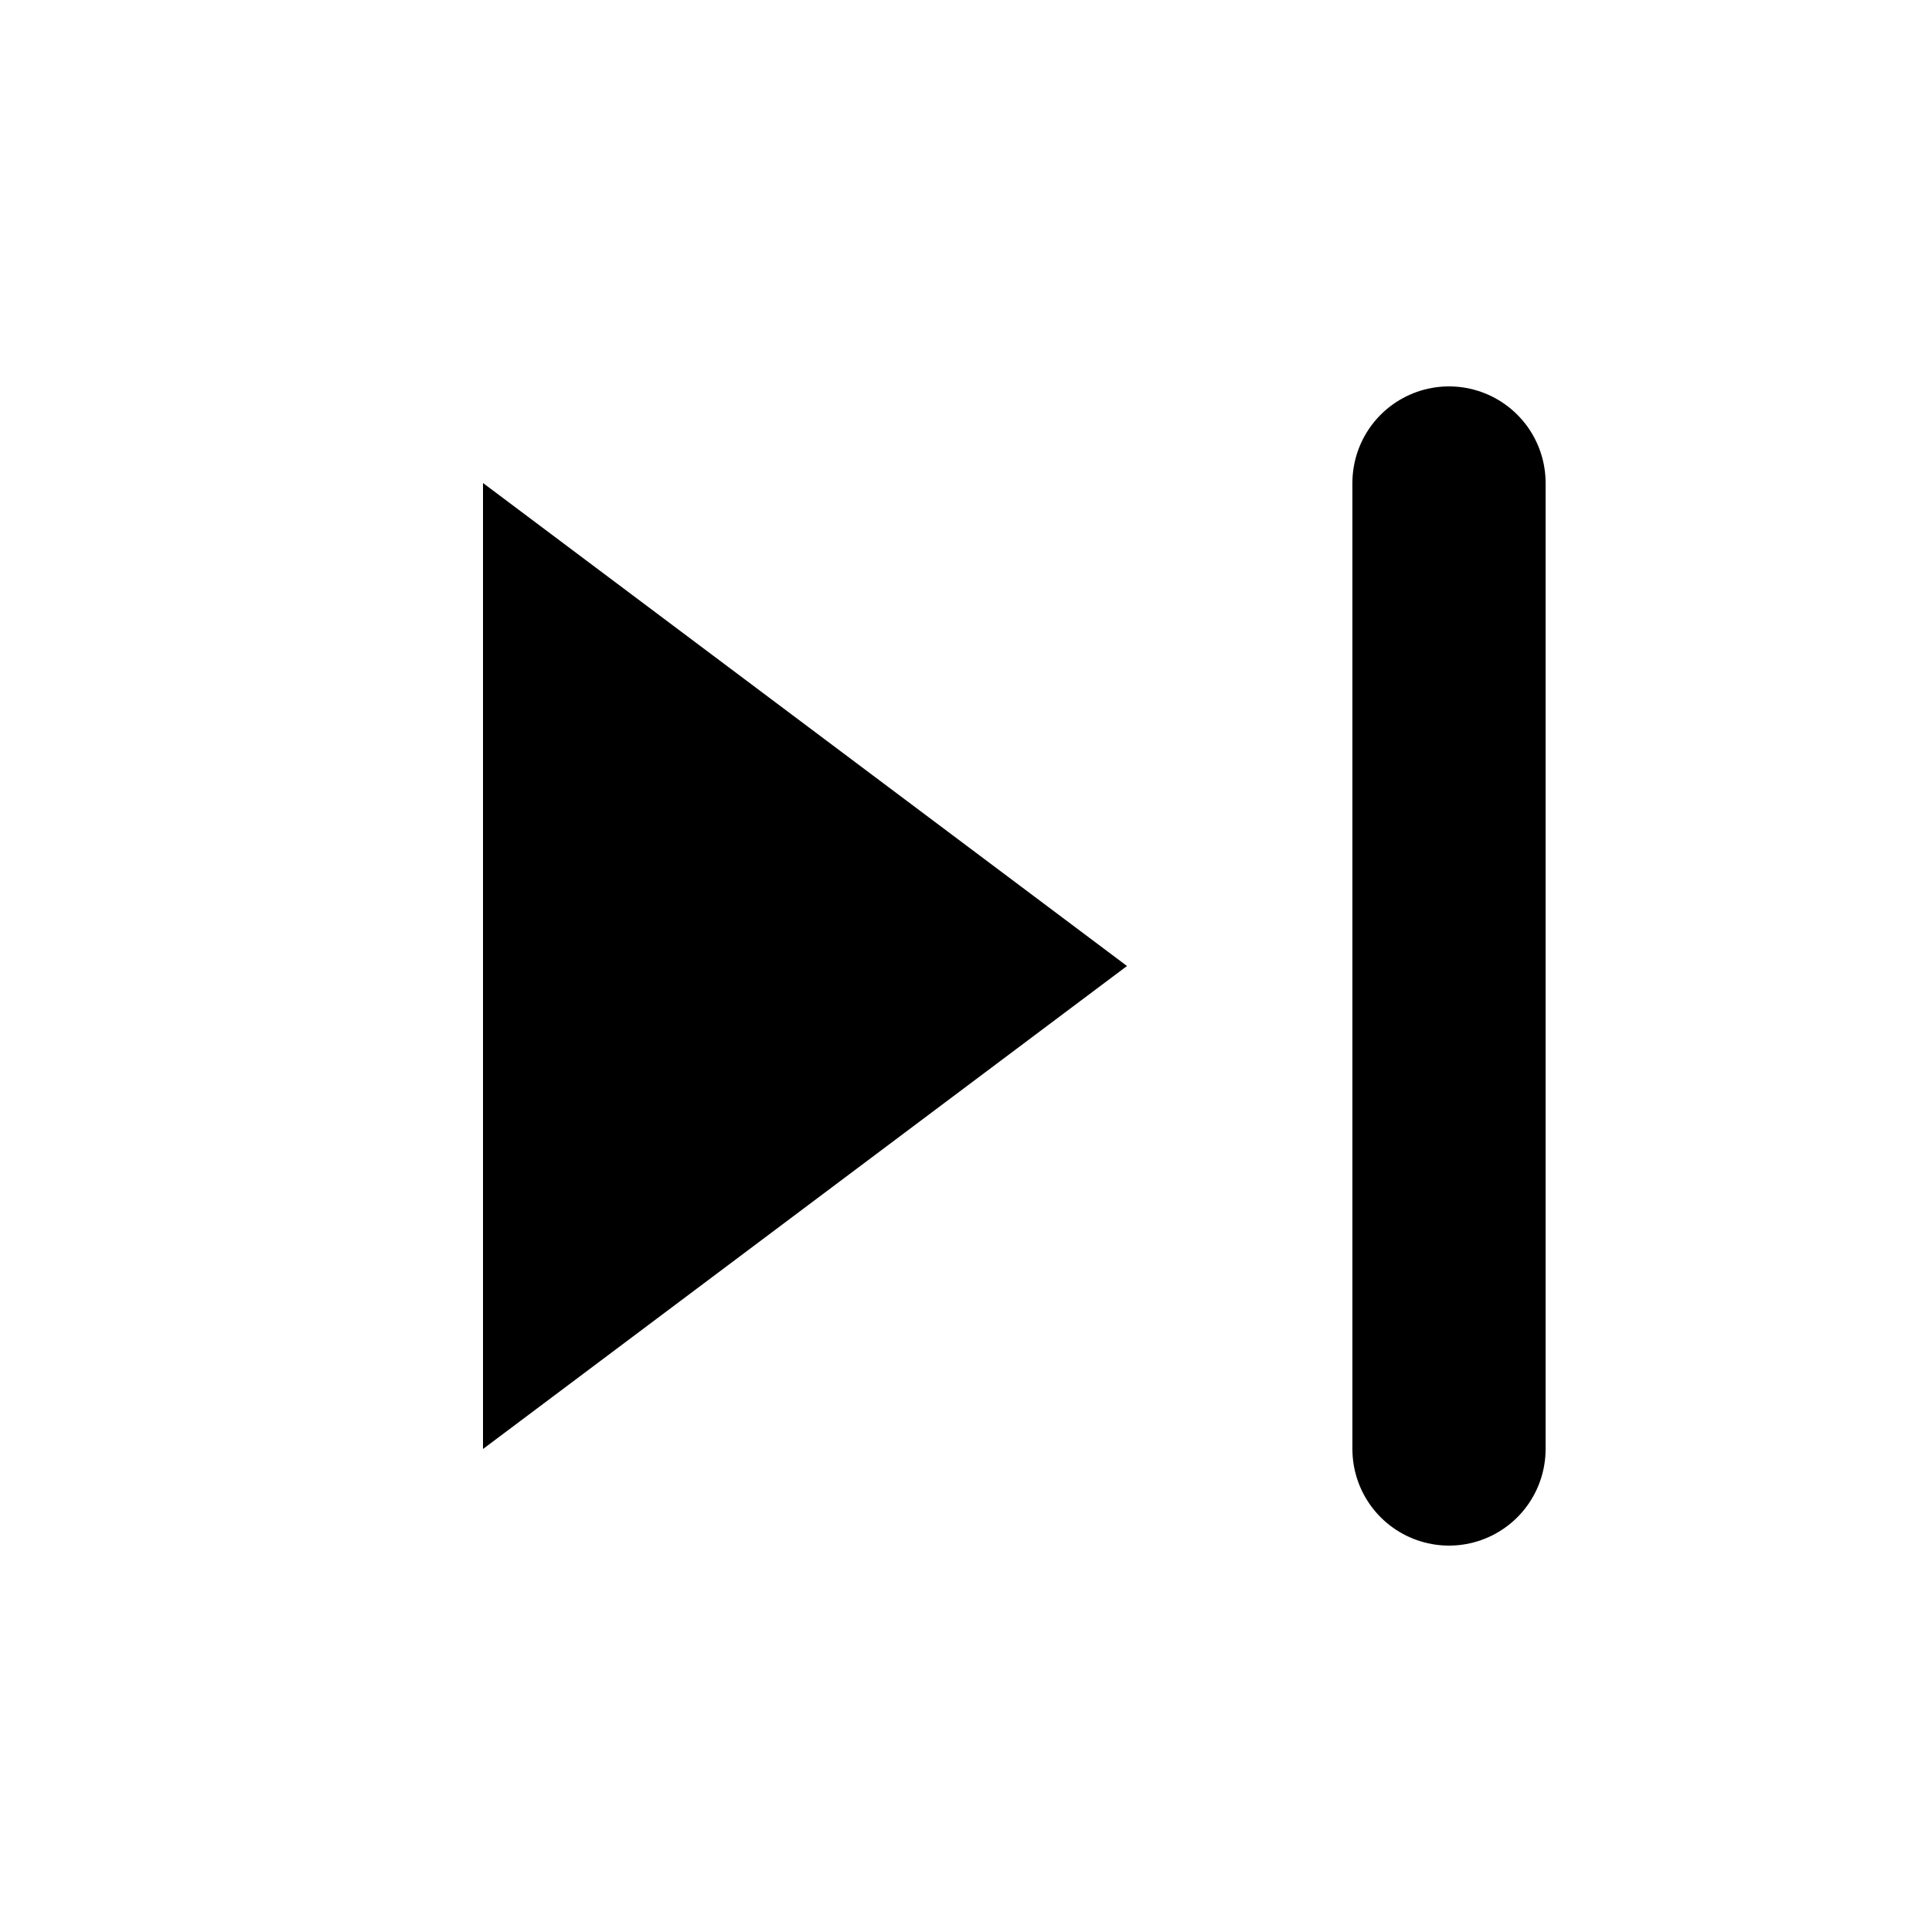
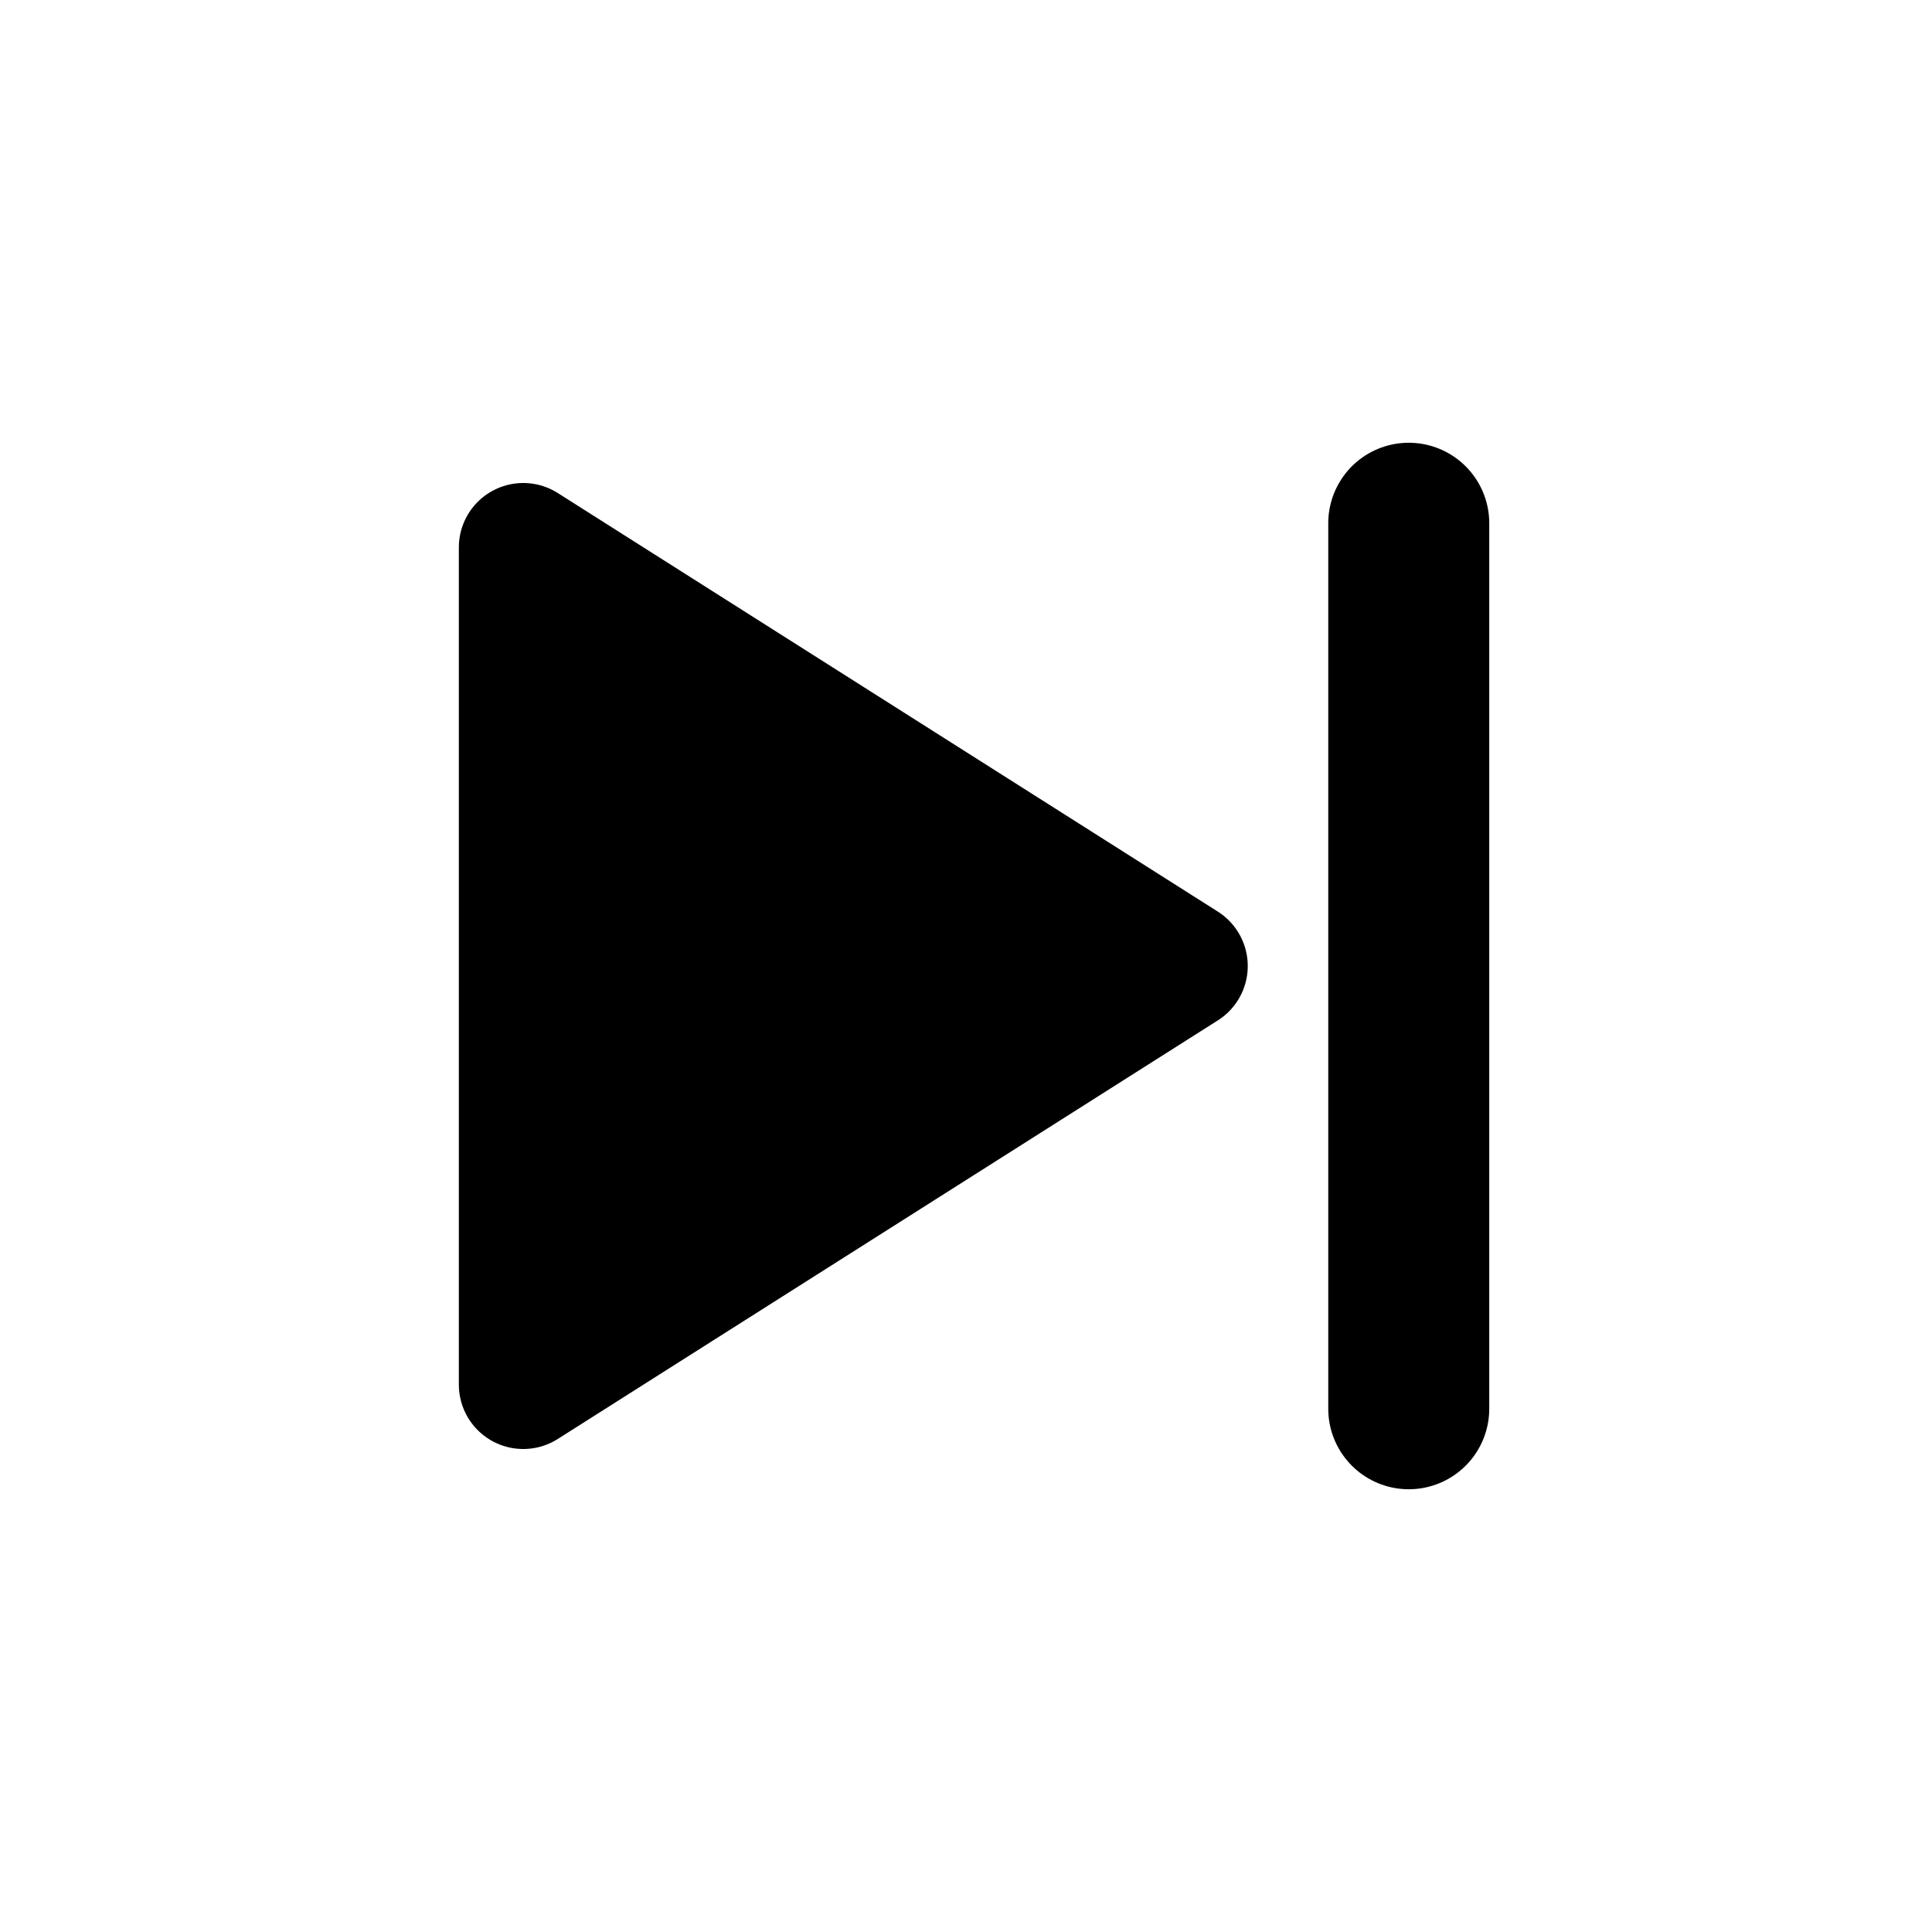
- <svg xmlns="http://www.w3.org/2000/svg" viewBox="0 0 24 24">
-   <path d="M18 6v12" fill="none" stroke="black" stroke-width="2.4" stroke-linecap="round" />
-   <path d="M6 6l8 6-8 6z" fill="black" />
+ <svg xmlns="http://www.w3.org/2000/svg" viewBox="0 0 24 24" fill="none" stroke="black" stroke-linecap="round" stroke-linejoin="round" stroke-width="1.8">
+   <path d="M6.5 6.8 14.7 12l-8.2 5.2z" fill="black" stroke-width="1.6" />
+   <path d="M17.5 6.5v11" stroke-width="2" />
</svg>
